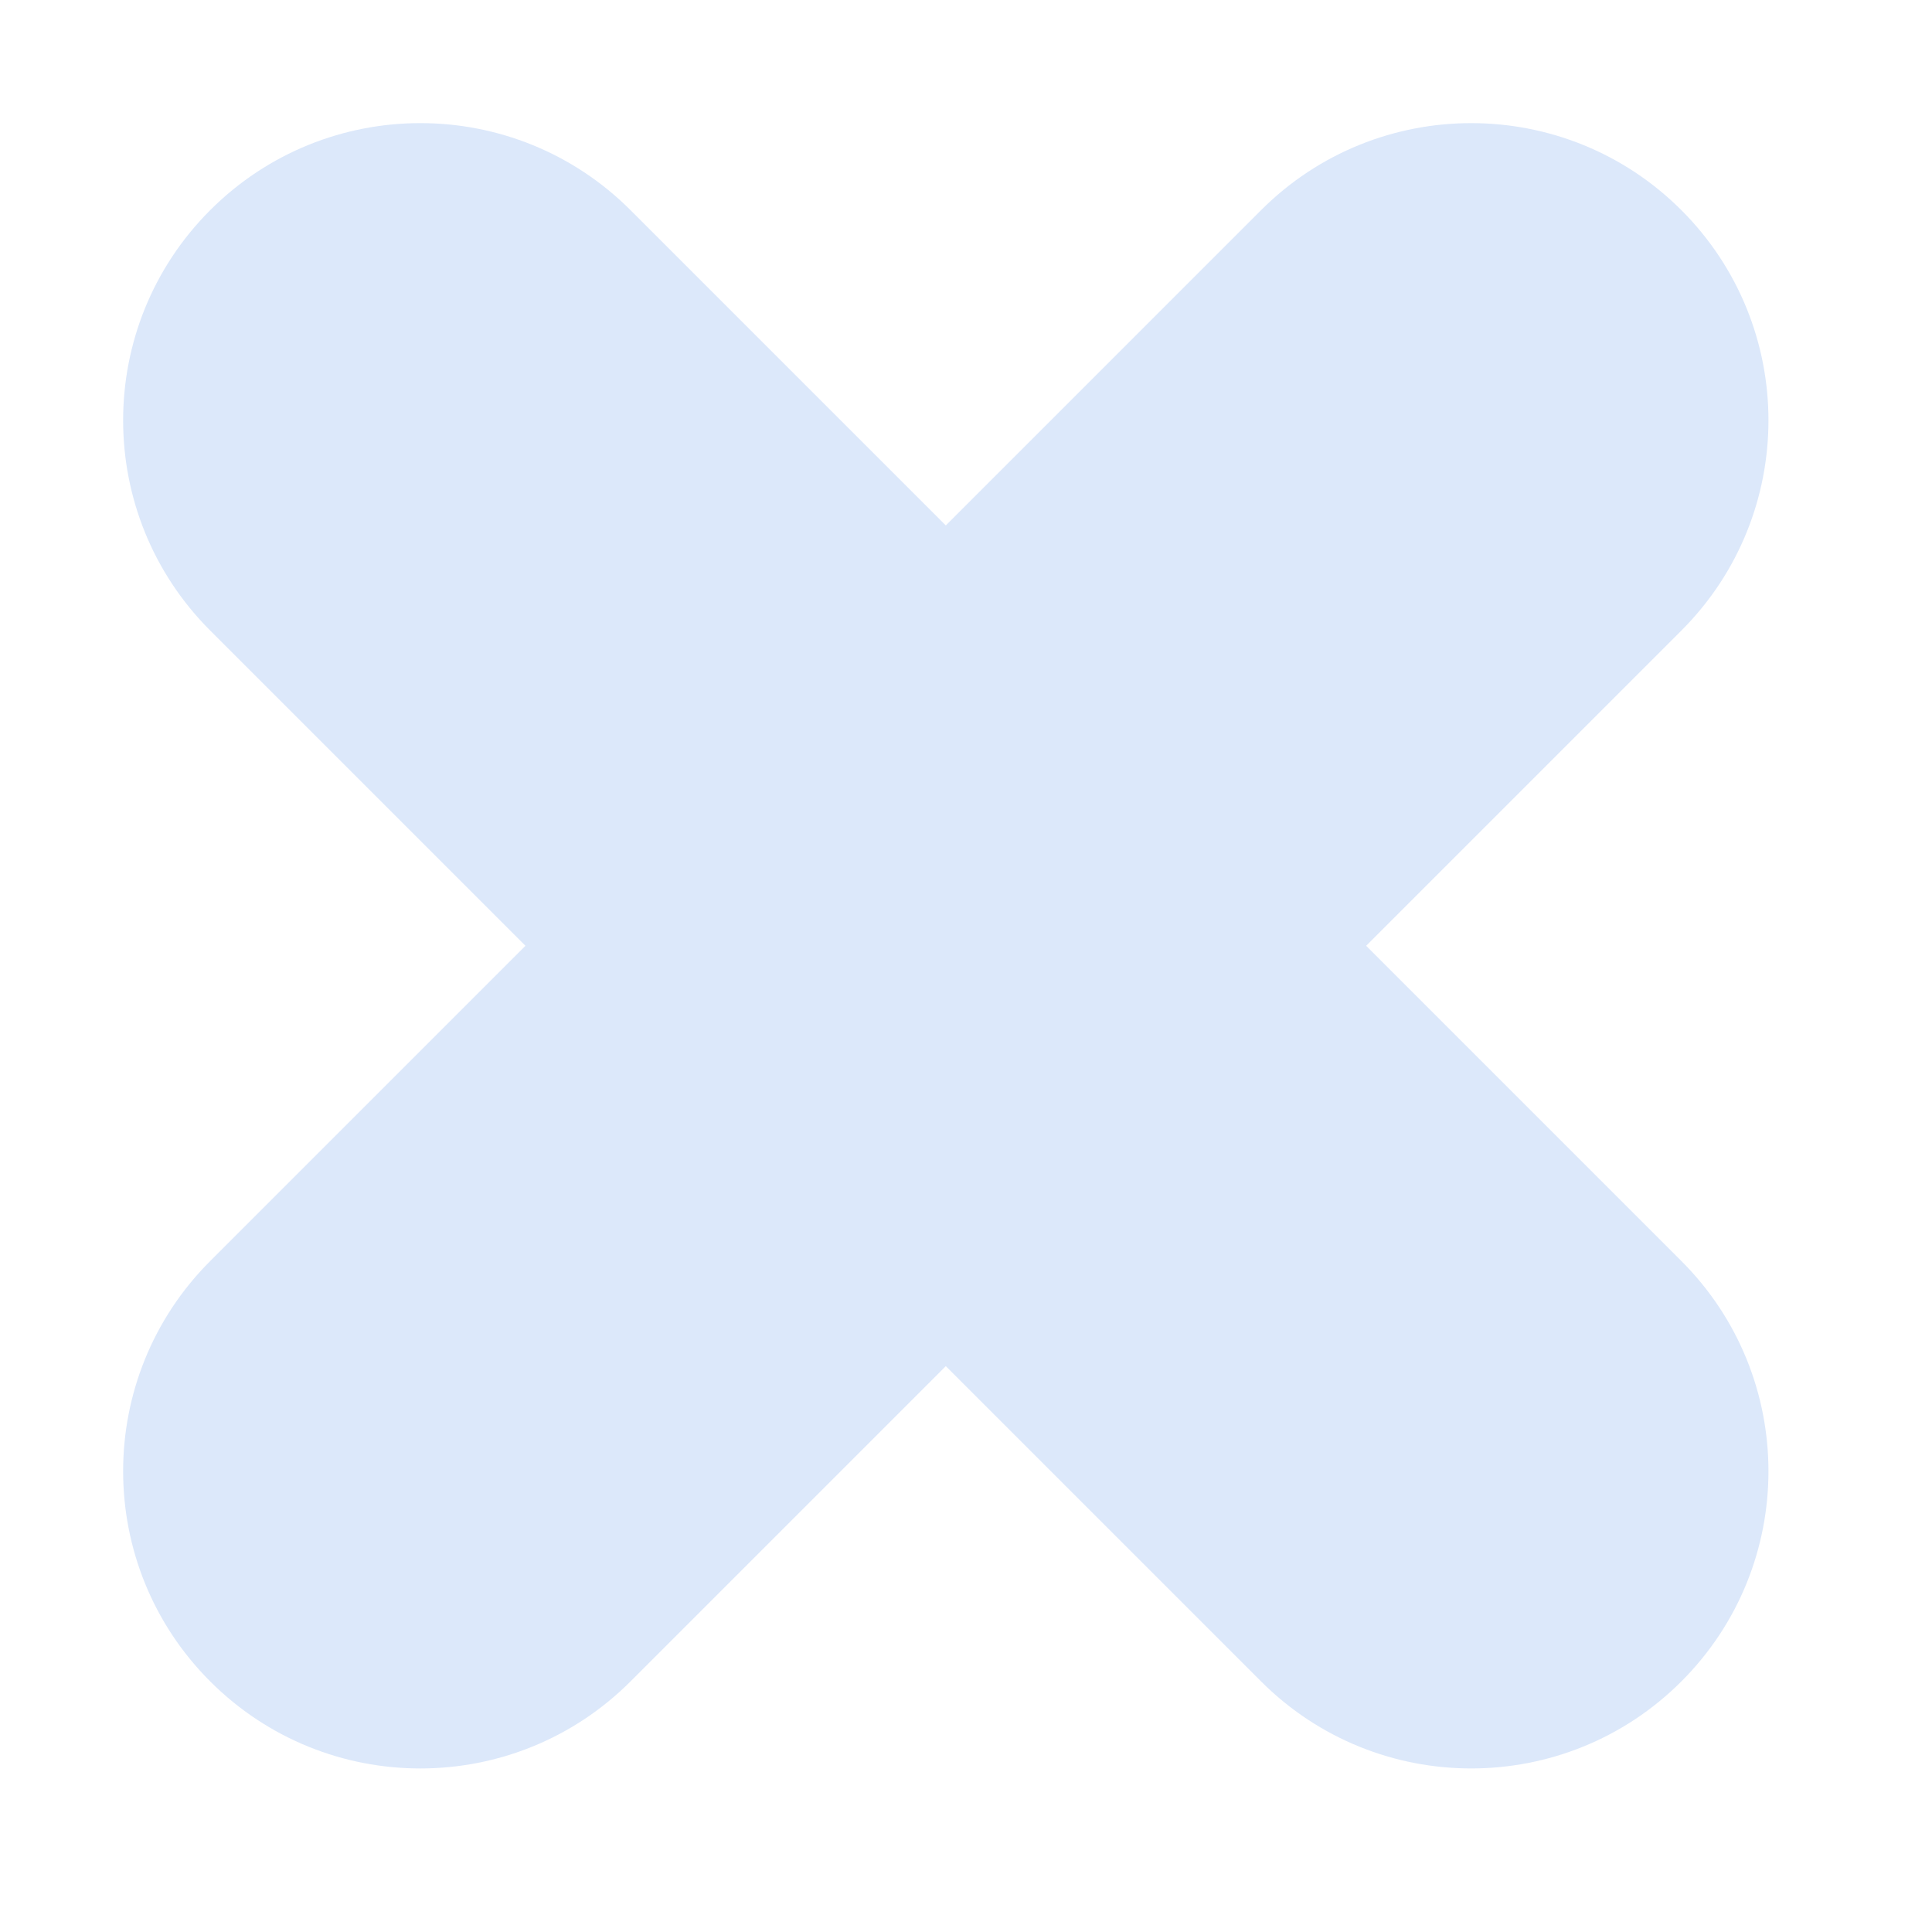
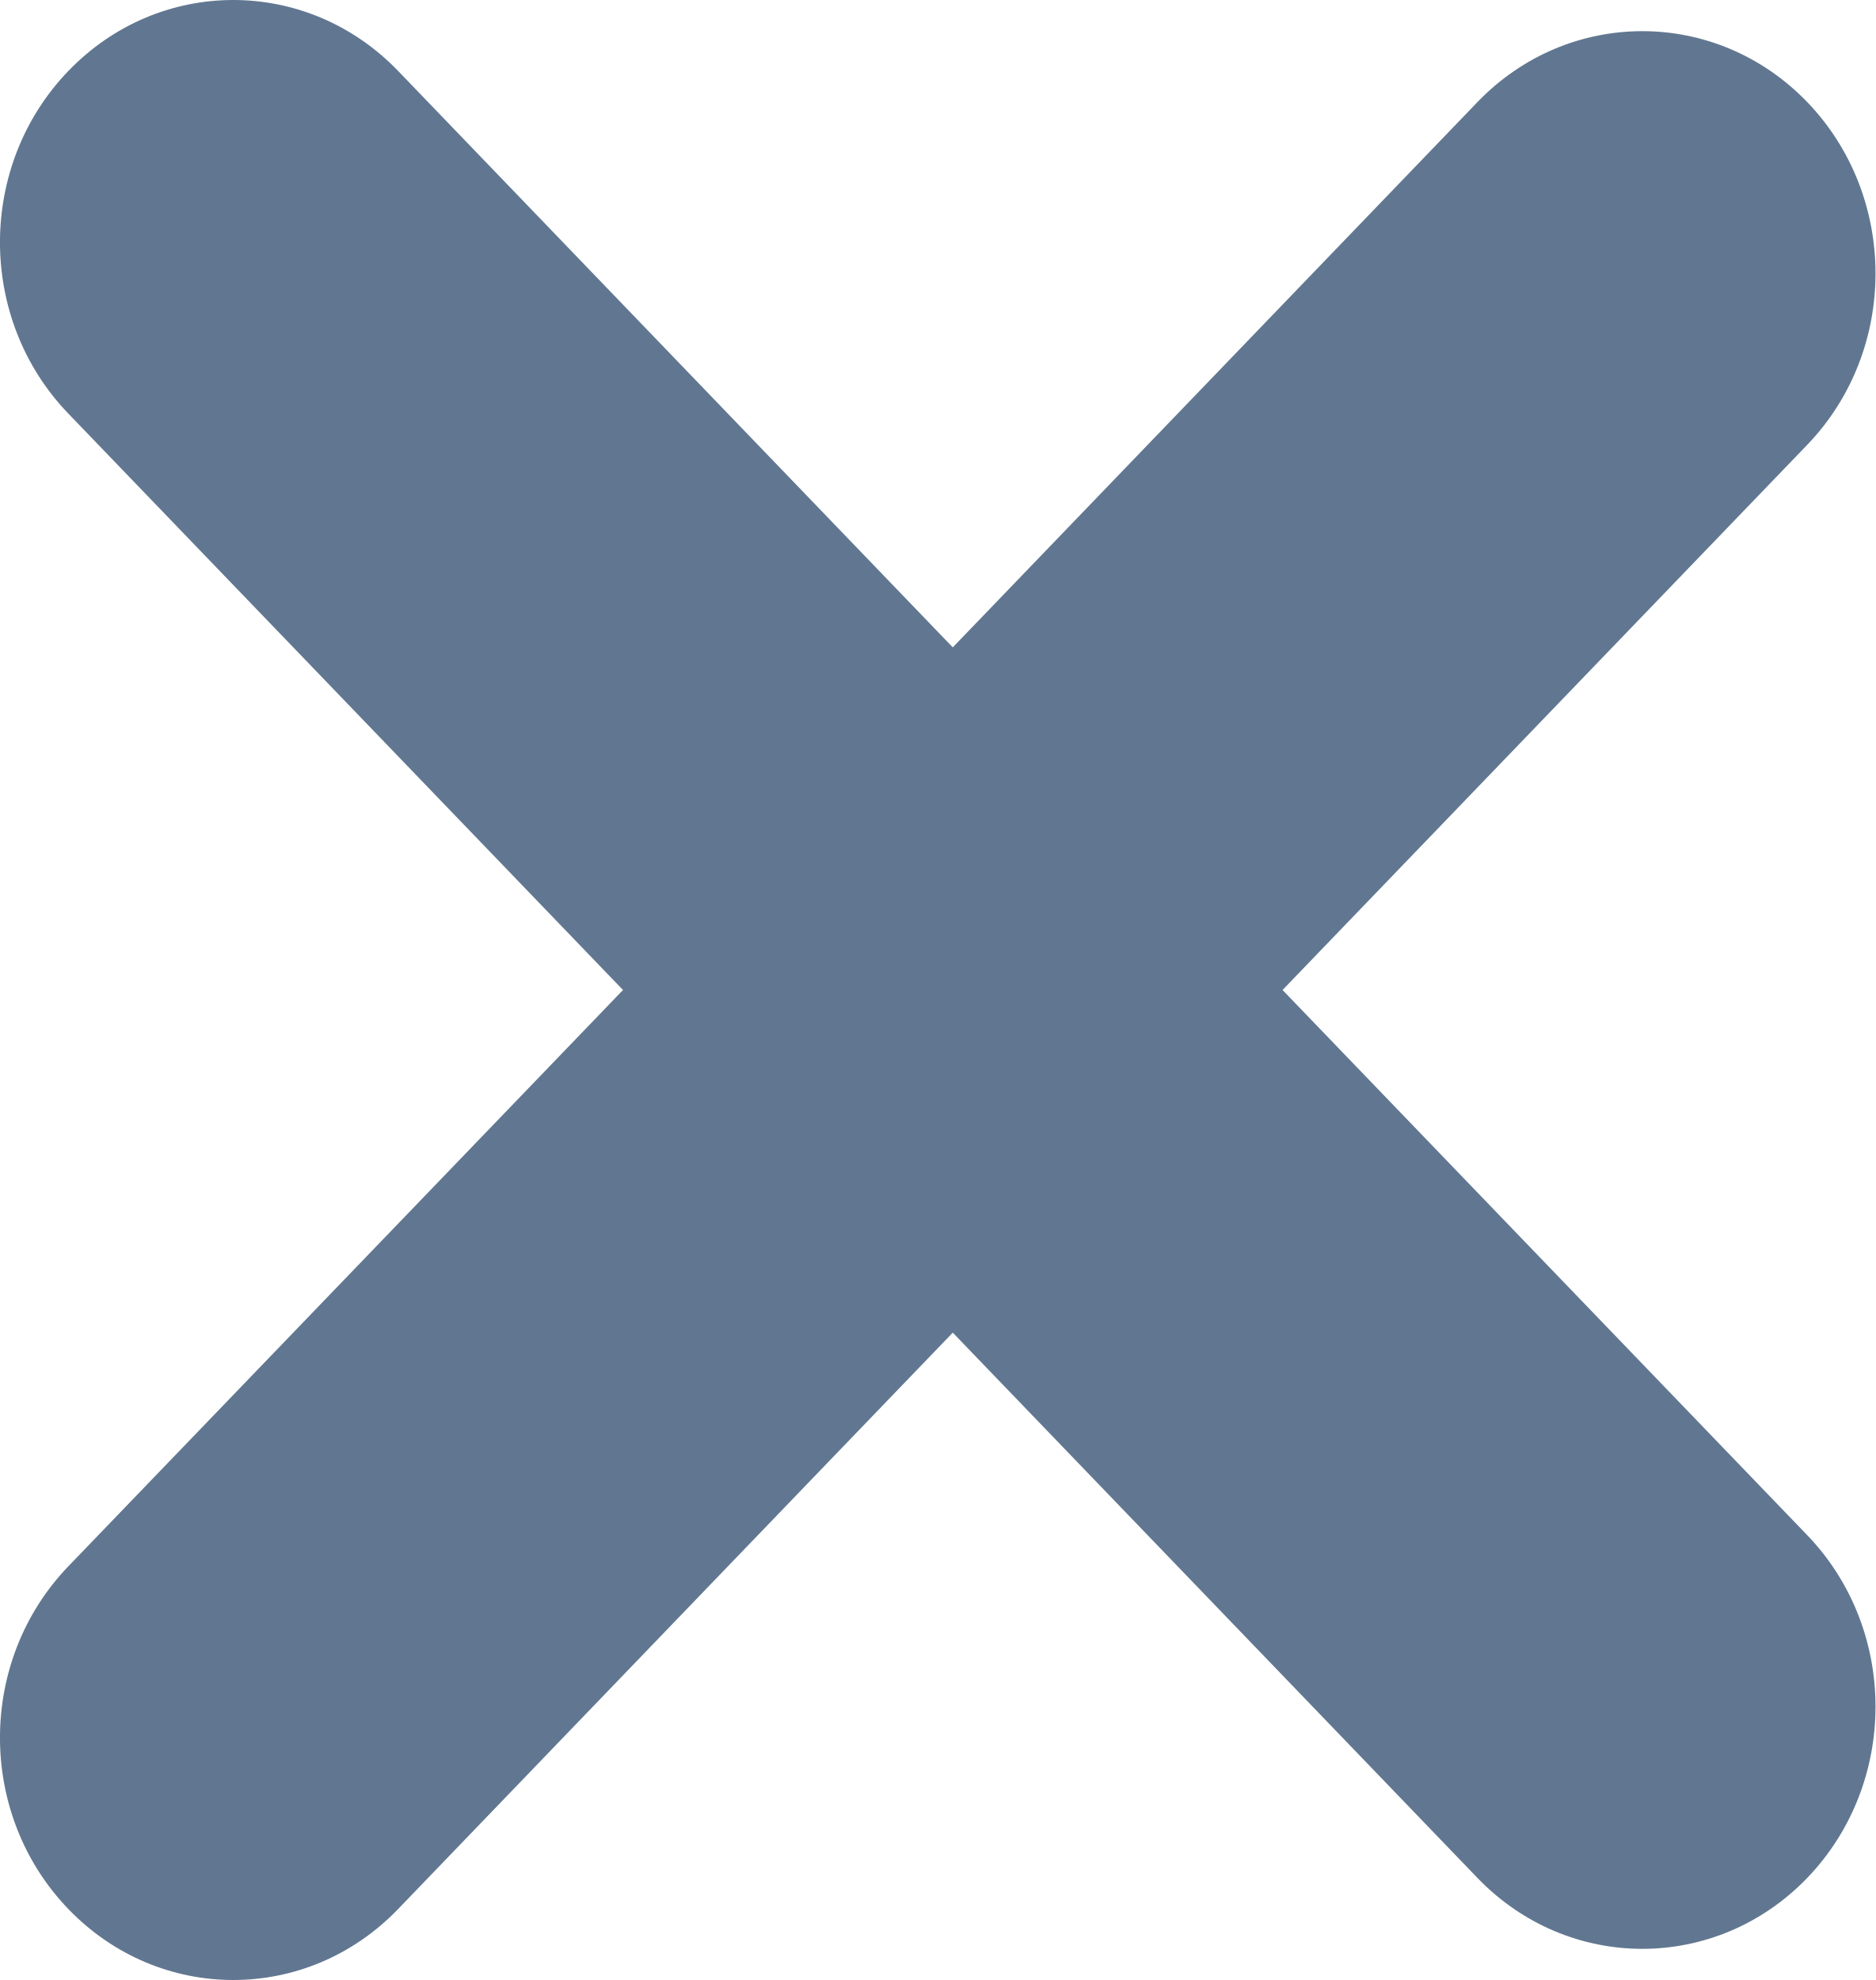
- <svg width="26" height="26" fill="none">
-   <rect x="5.657" width="28" height="8" rx="4" transform="rotate(45 5.657 0)" fill="#DCE8FA" />
-   <rect x="25.456" y="5.657" width="28" height="8" rx="4" transform="rotate(135 25.456 5.657)" fill="#DCE8FA" />
+ <svg xmlns="http://www.w3.org/2000/svg" width="18" height="19" viewBox="0 0 18 19" fill="none">
+   <path d="M17.345 0.98C16.47 0.072 15.053 0.072 14.179 0.98L9.144 6.212L3.821 0.681C2.947 -0.227 1.53 -0.227 0.656 0.681C-0.219 1.589 -0.219 3.061 0.656 3.969L5.979 9.5L0.656 15.03C-0.219 15.939 -0.219 17.411 0.656 18.319C1.53 19.227 2.947 19.227 3.821 18.319L9.144 12.788L14.179 18.02C15.053 18.928 16.47 18.928 17.345 18.02C18.218 17.112 18.218 15.64 17.345 14.732L12.309 9.5L17.345 4.268C18.218 3.36 18.218 1.888 17.345 0.98Z" fill="#617791" />
</svg>
